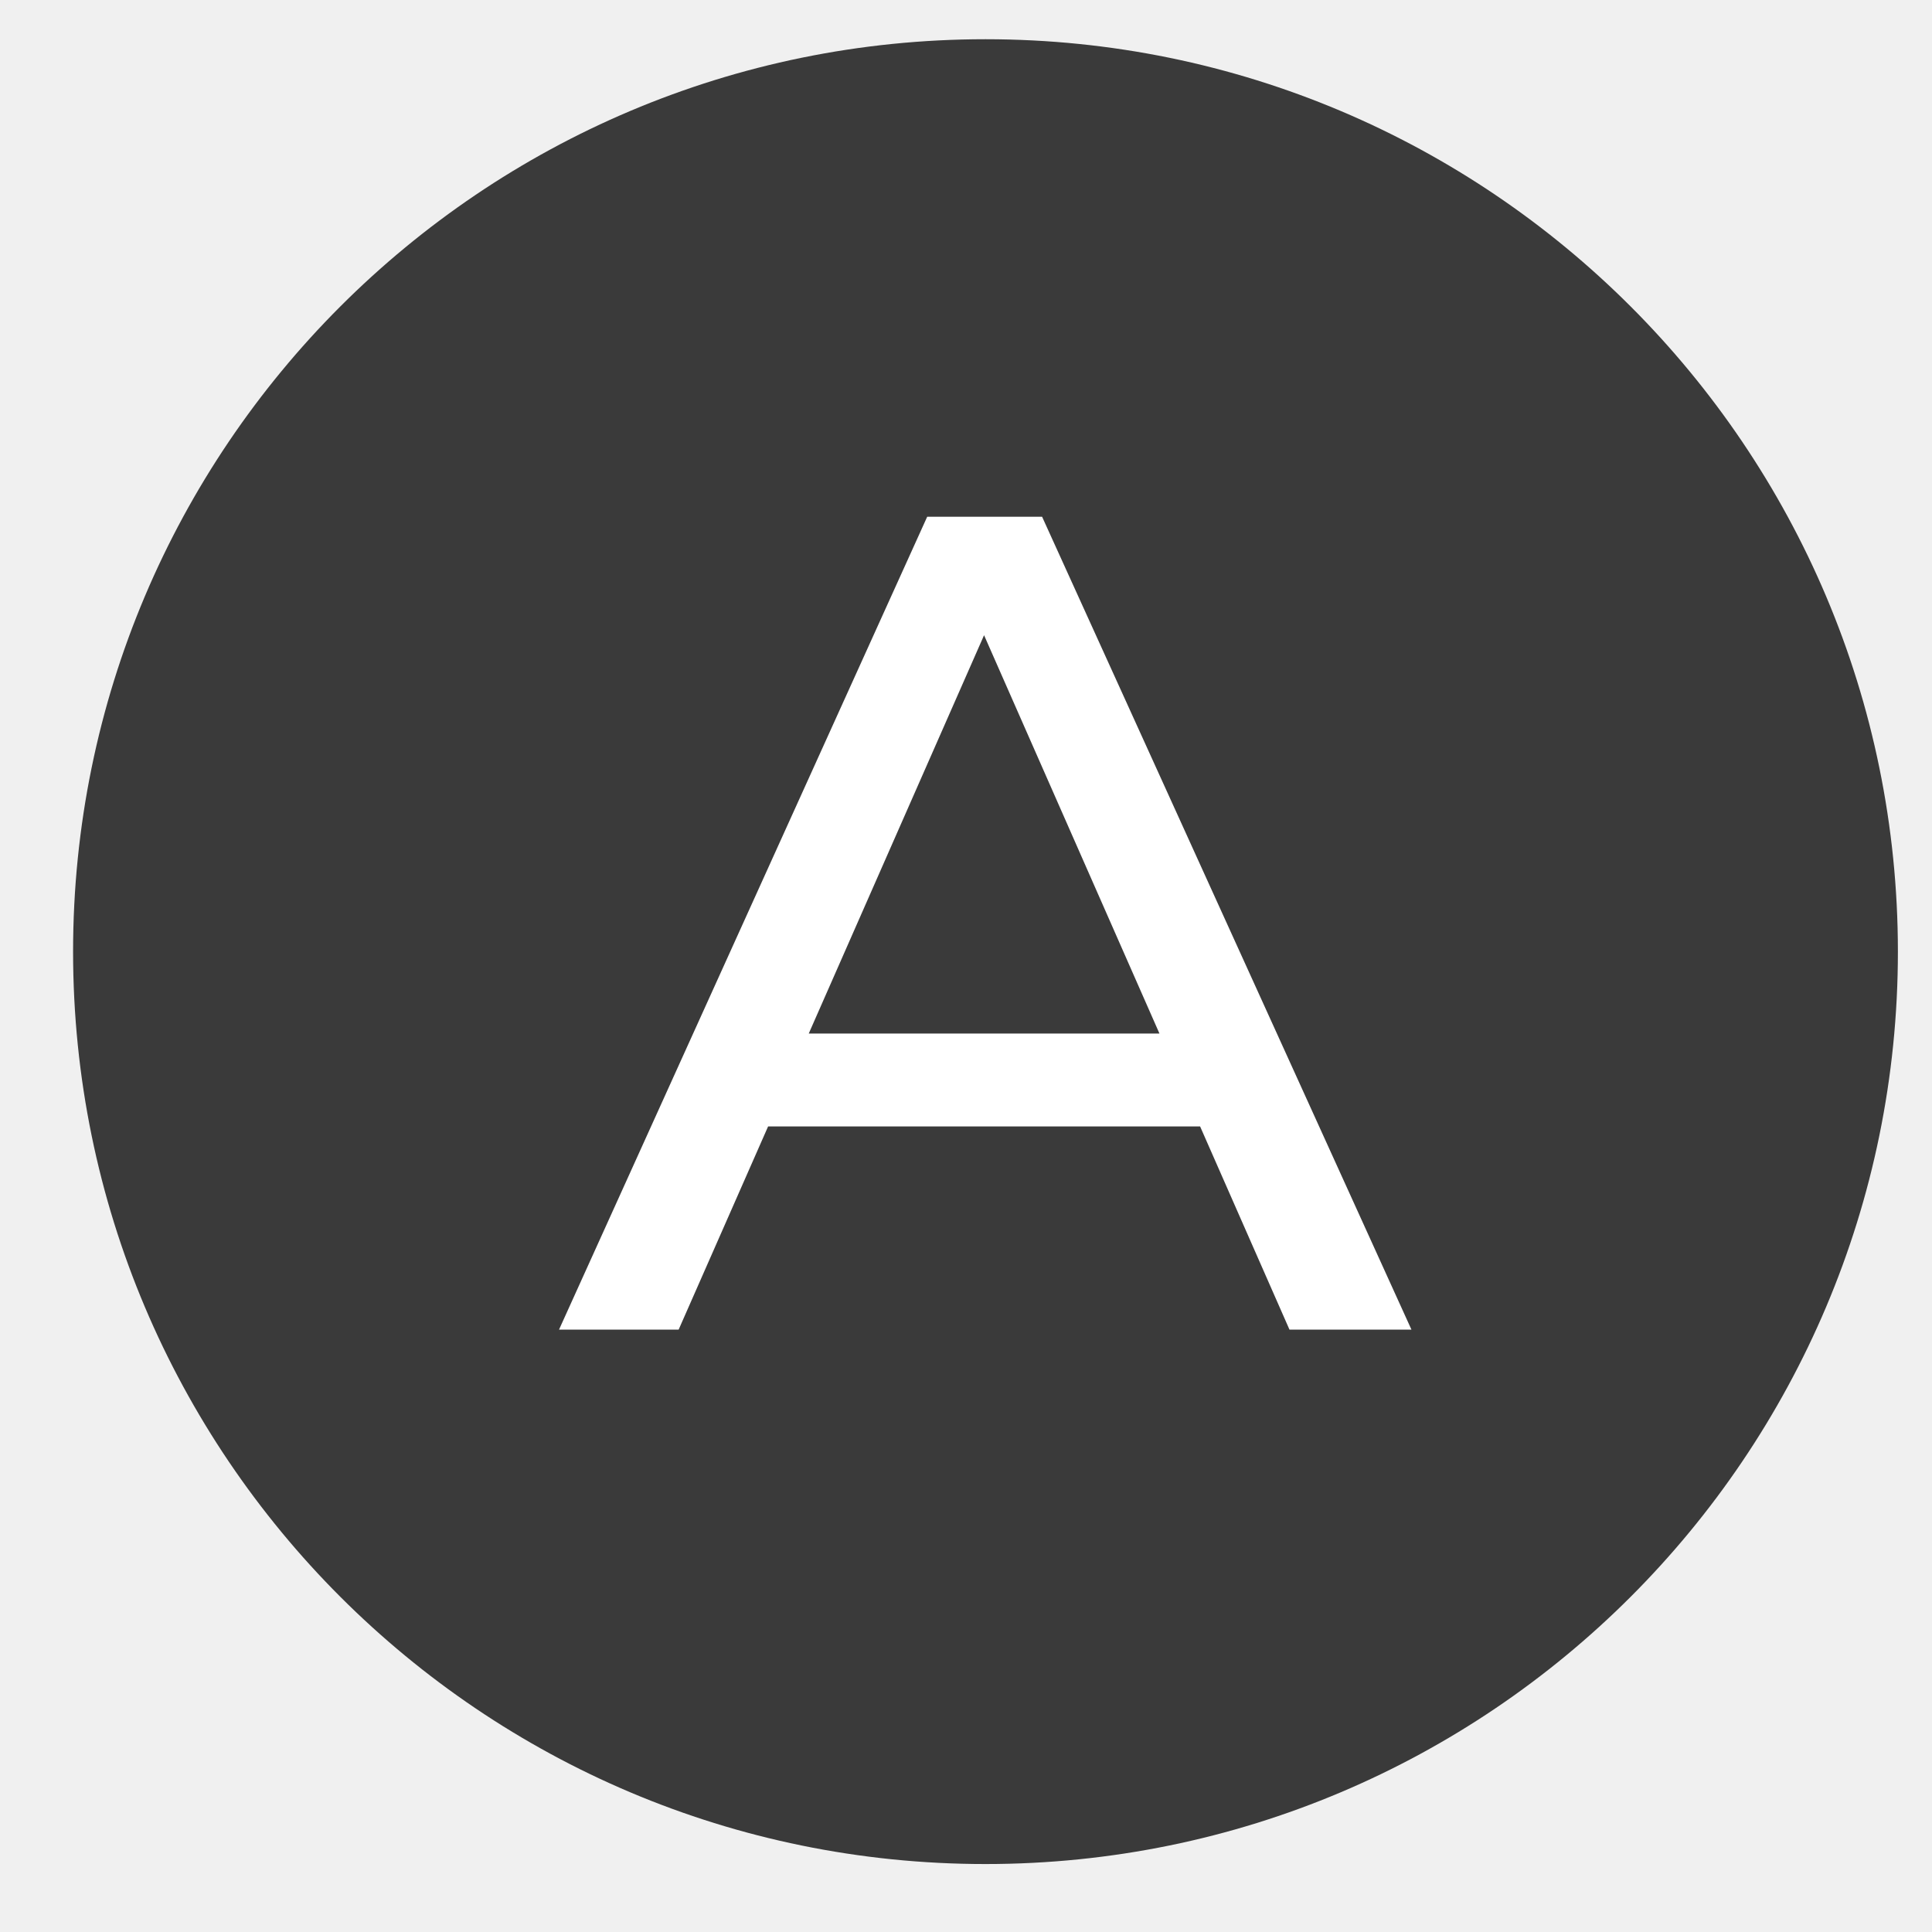
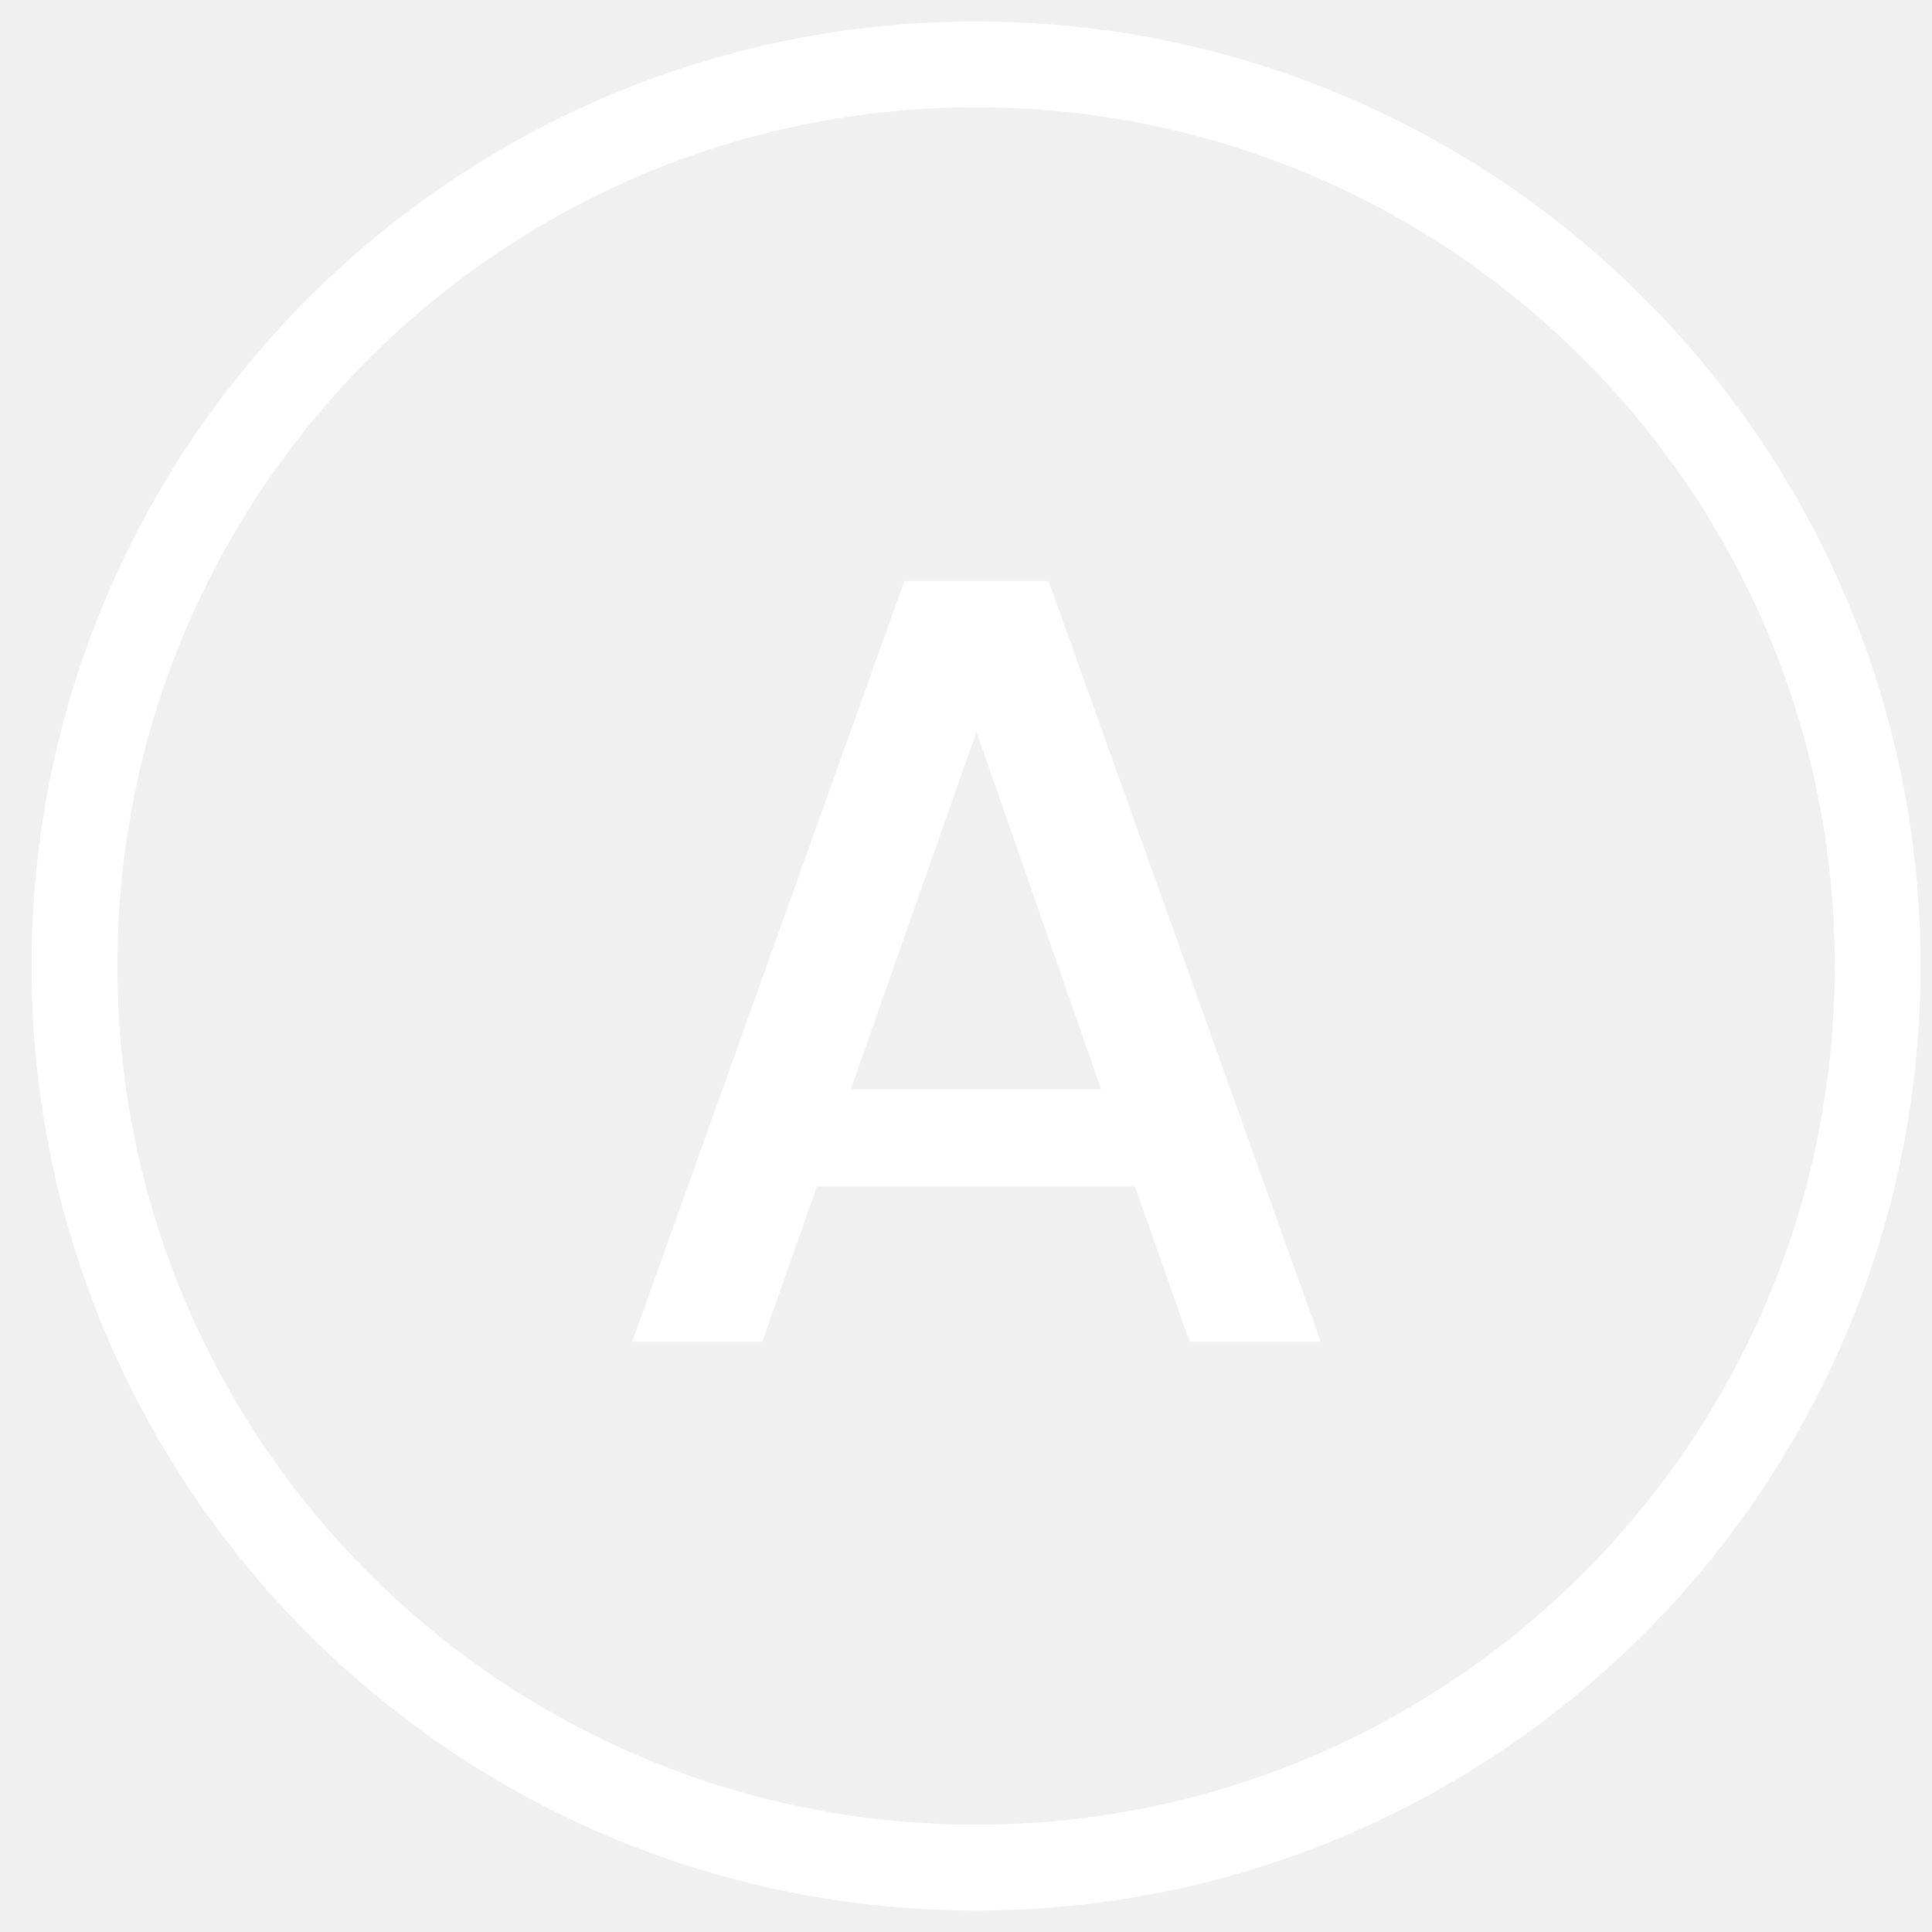
- <svg xmlns="http://www.w3.org/2000/svg" width="23" height="23" viewBox="0 0 23 23" fill="none">
-   <rect x="0.87" y="0.467" width="21.724" height="21.724" rx="10.862" fill="#3A3A3A" />
-   <path d="M14.287 13.41H9.144L8.079 15.829H6.655L11.038 6.152H12.406L16.803 15.829H15.351L14.287 13.41ZM13.803 12.304L11.715 7.562L9.628 12.304H13.803Z" fill="white" />
+ <svg xmlns="http://www.w3.org/2000/svg" width="54" height="54" viewBox="0 0 54 54" fill="none">
+   <rect x="2.081" y="1.8" width="50.4" height="50.4" rx="25.2" stroke="white" stroke-width="2.4" />
+   <path d="M31.722 33.163H22.833L21.306 37.5H17.671L25.276 16.24H29.308L36.914 37.5H33.249L31.722 33.163ZM30.775 30.444L27.293 20.456L23.78 30.444H30.775Z" fill="white" />
</svg>
